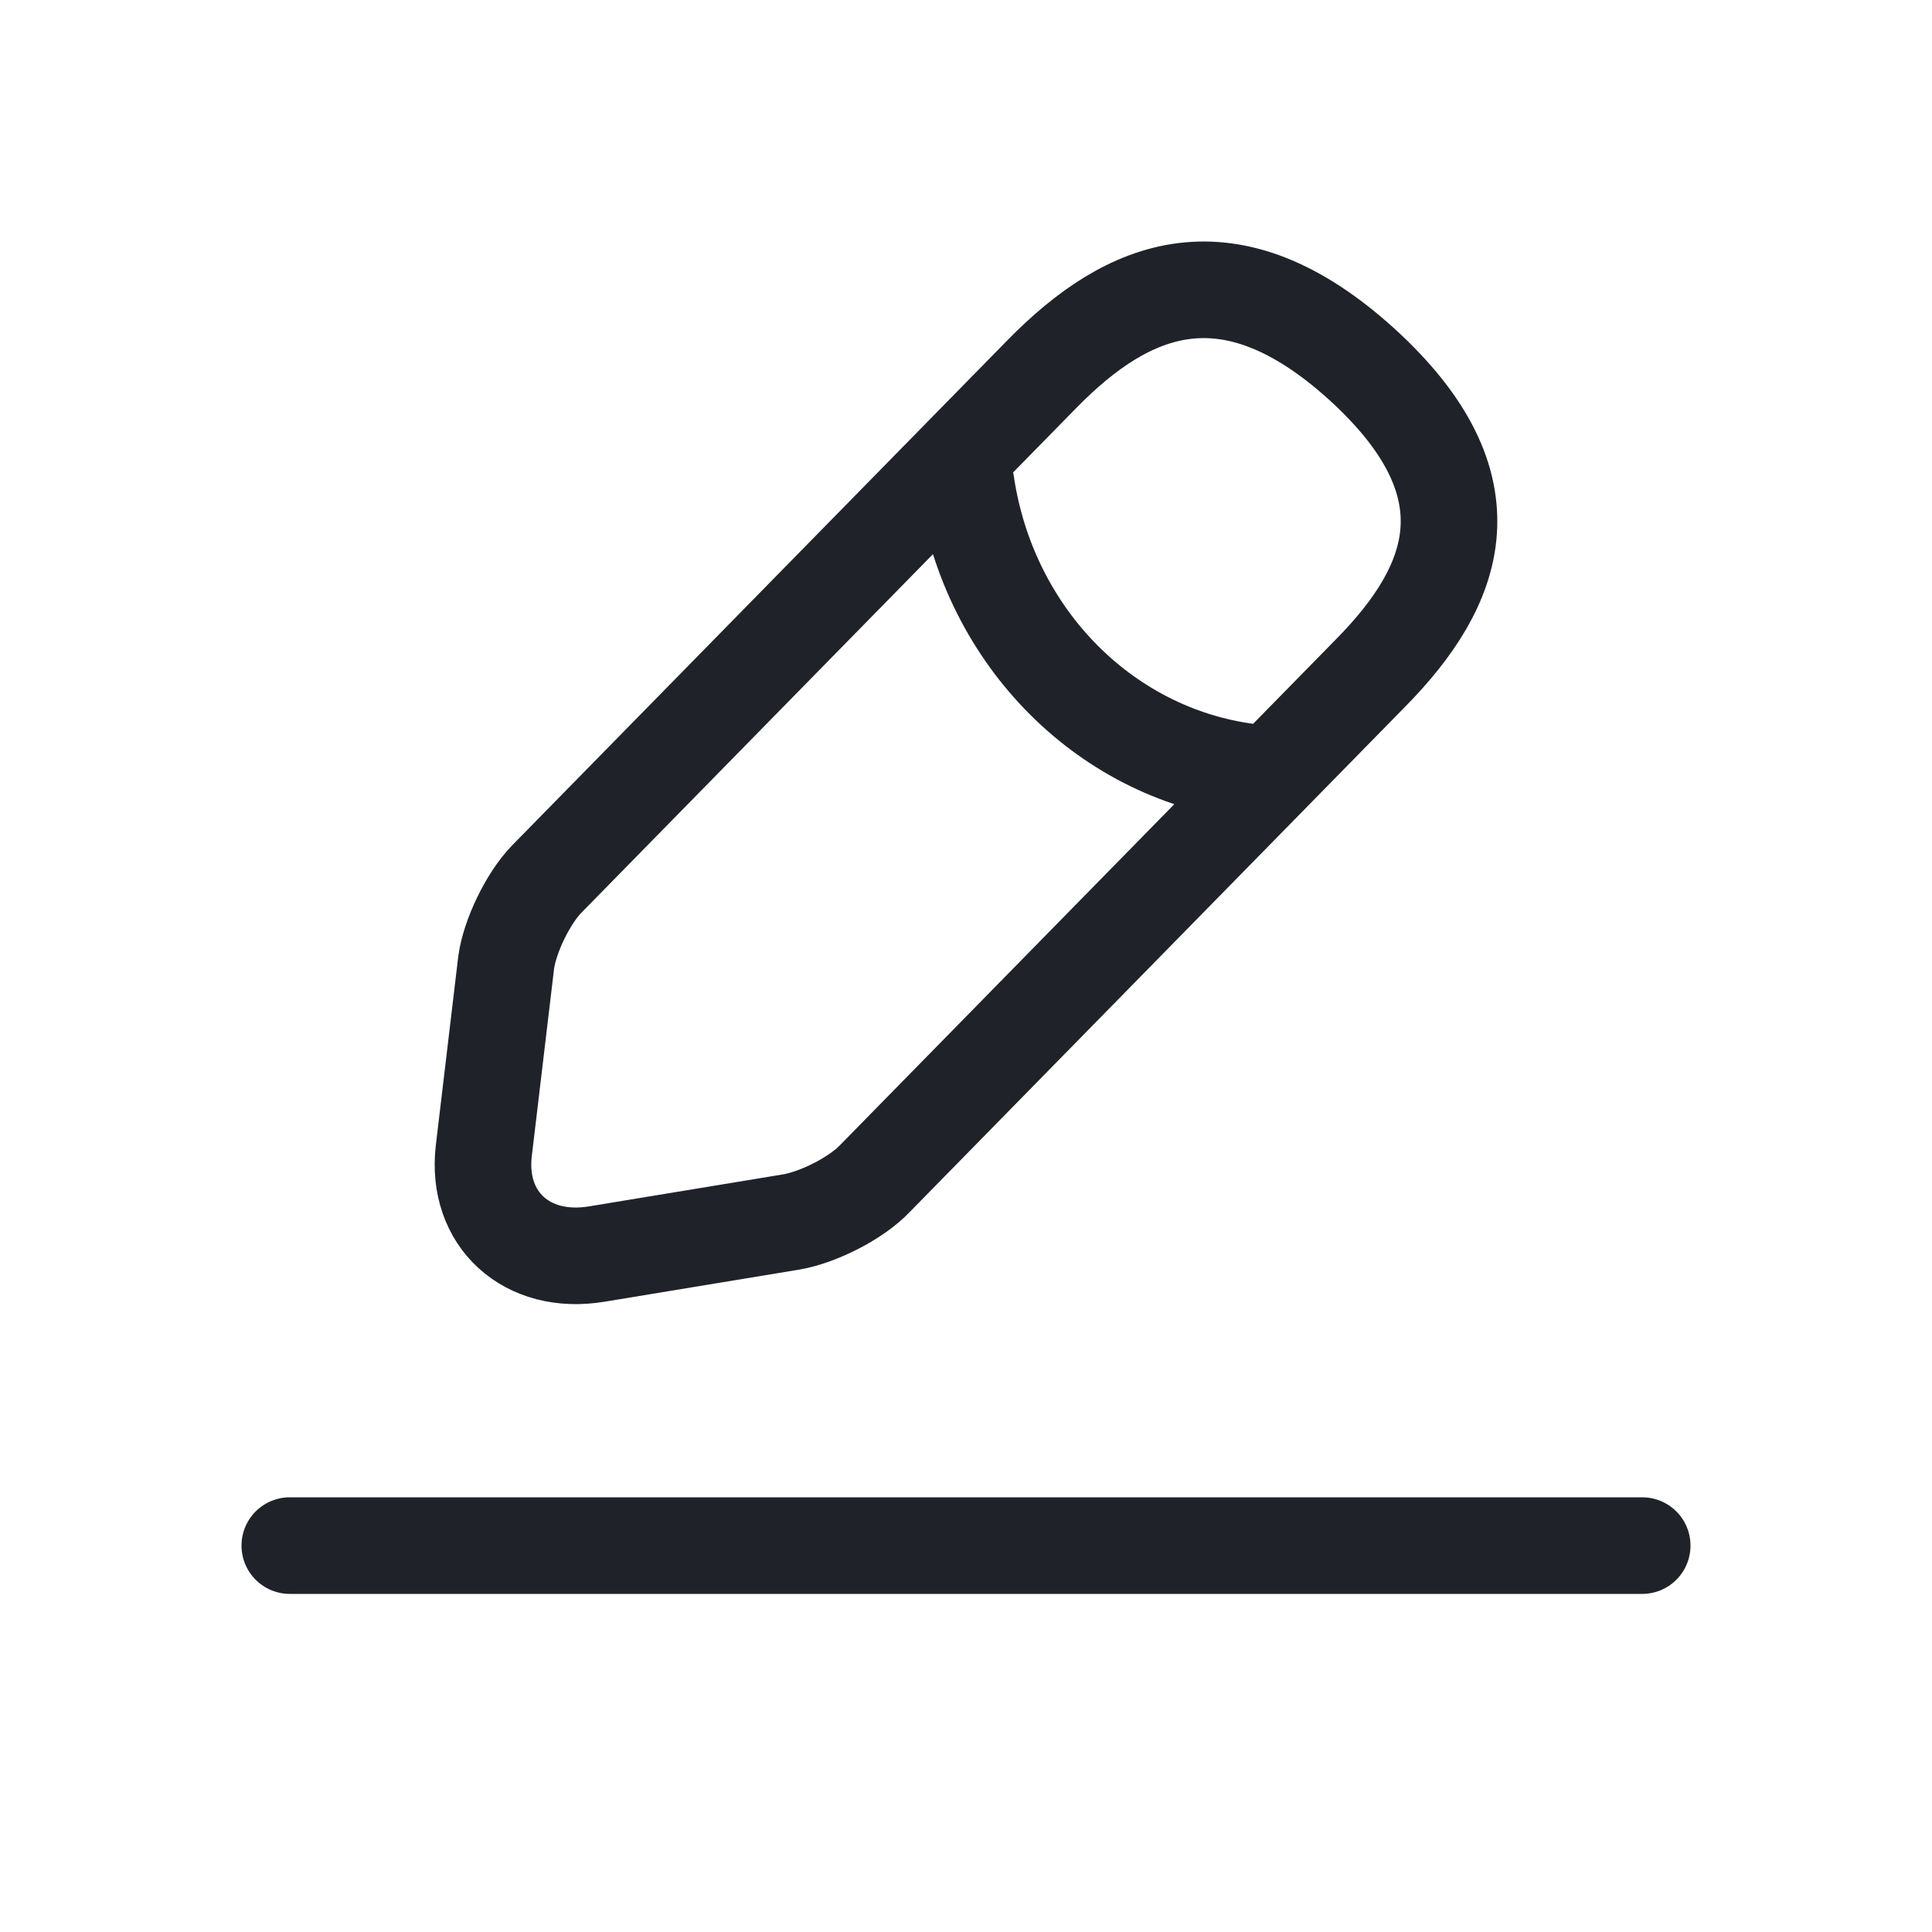
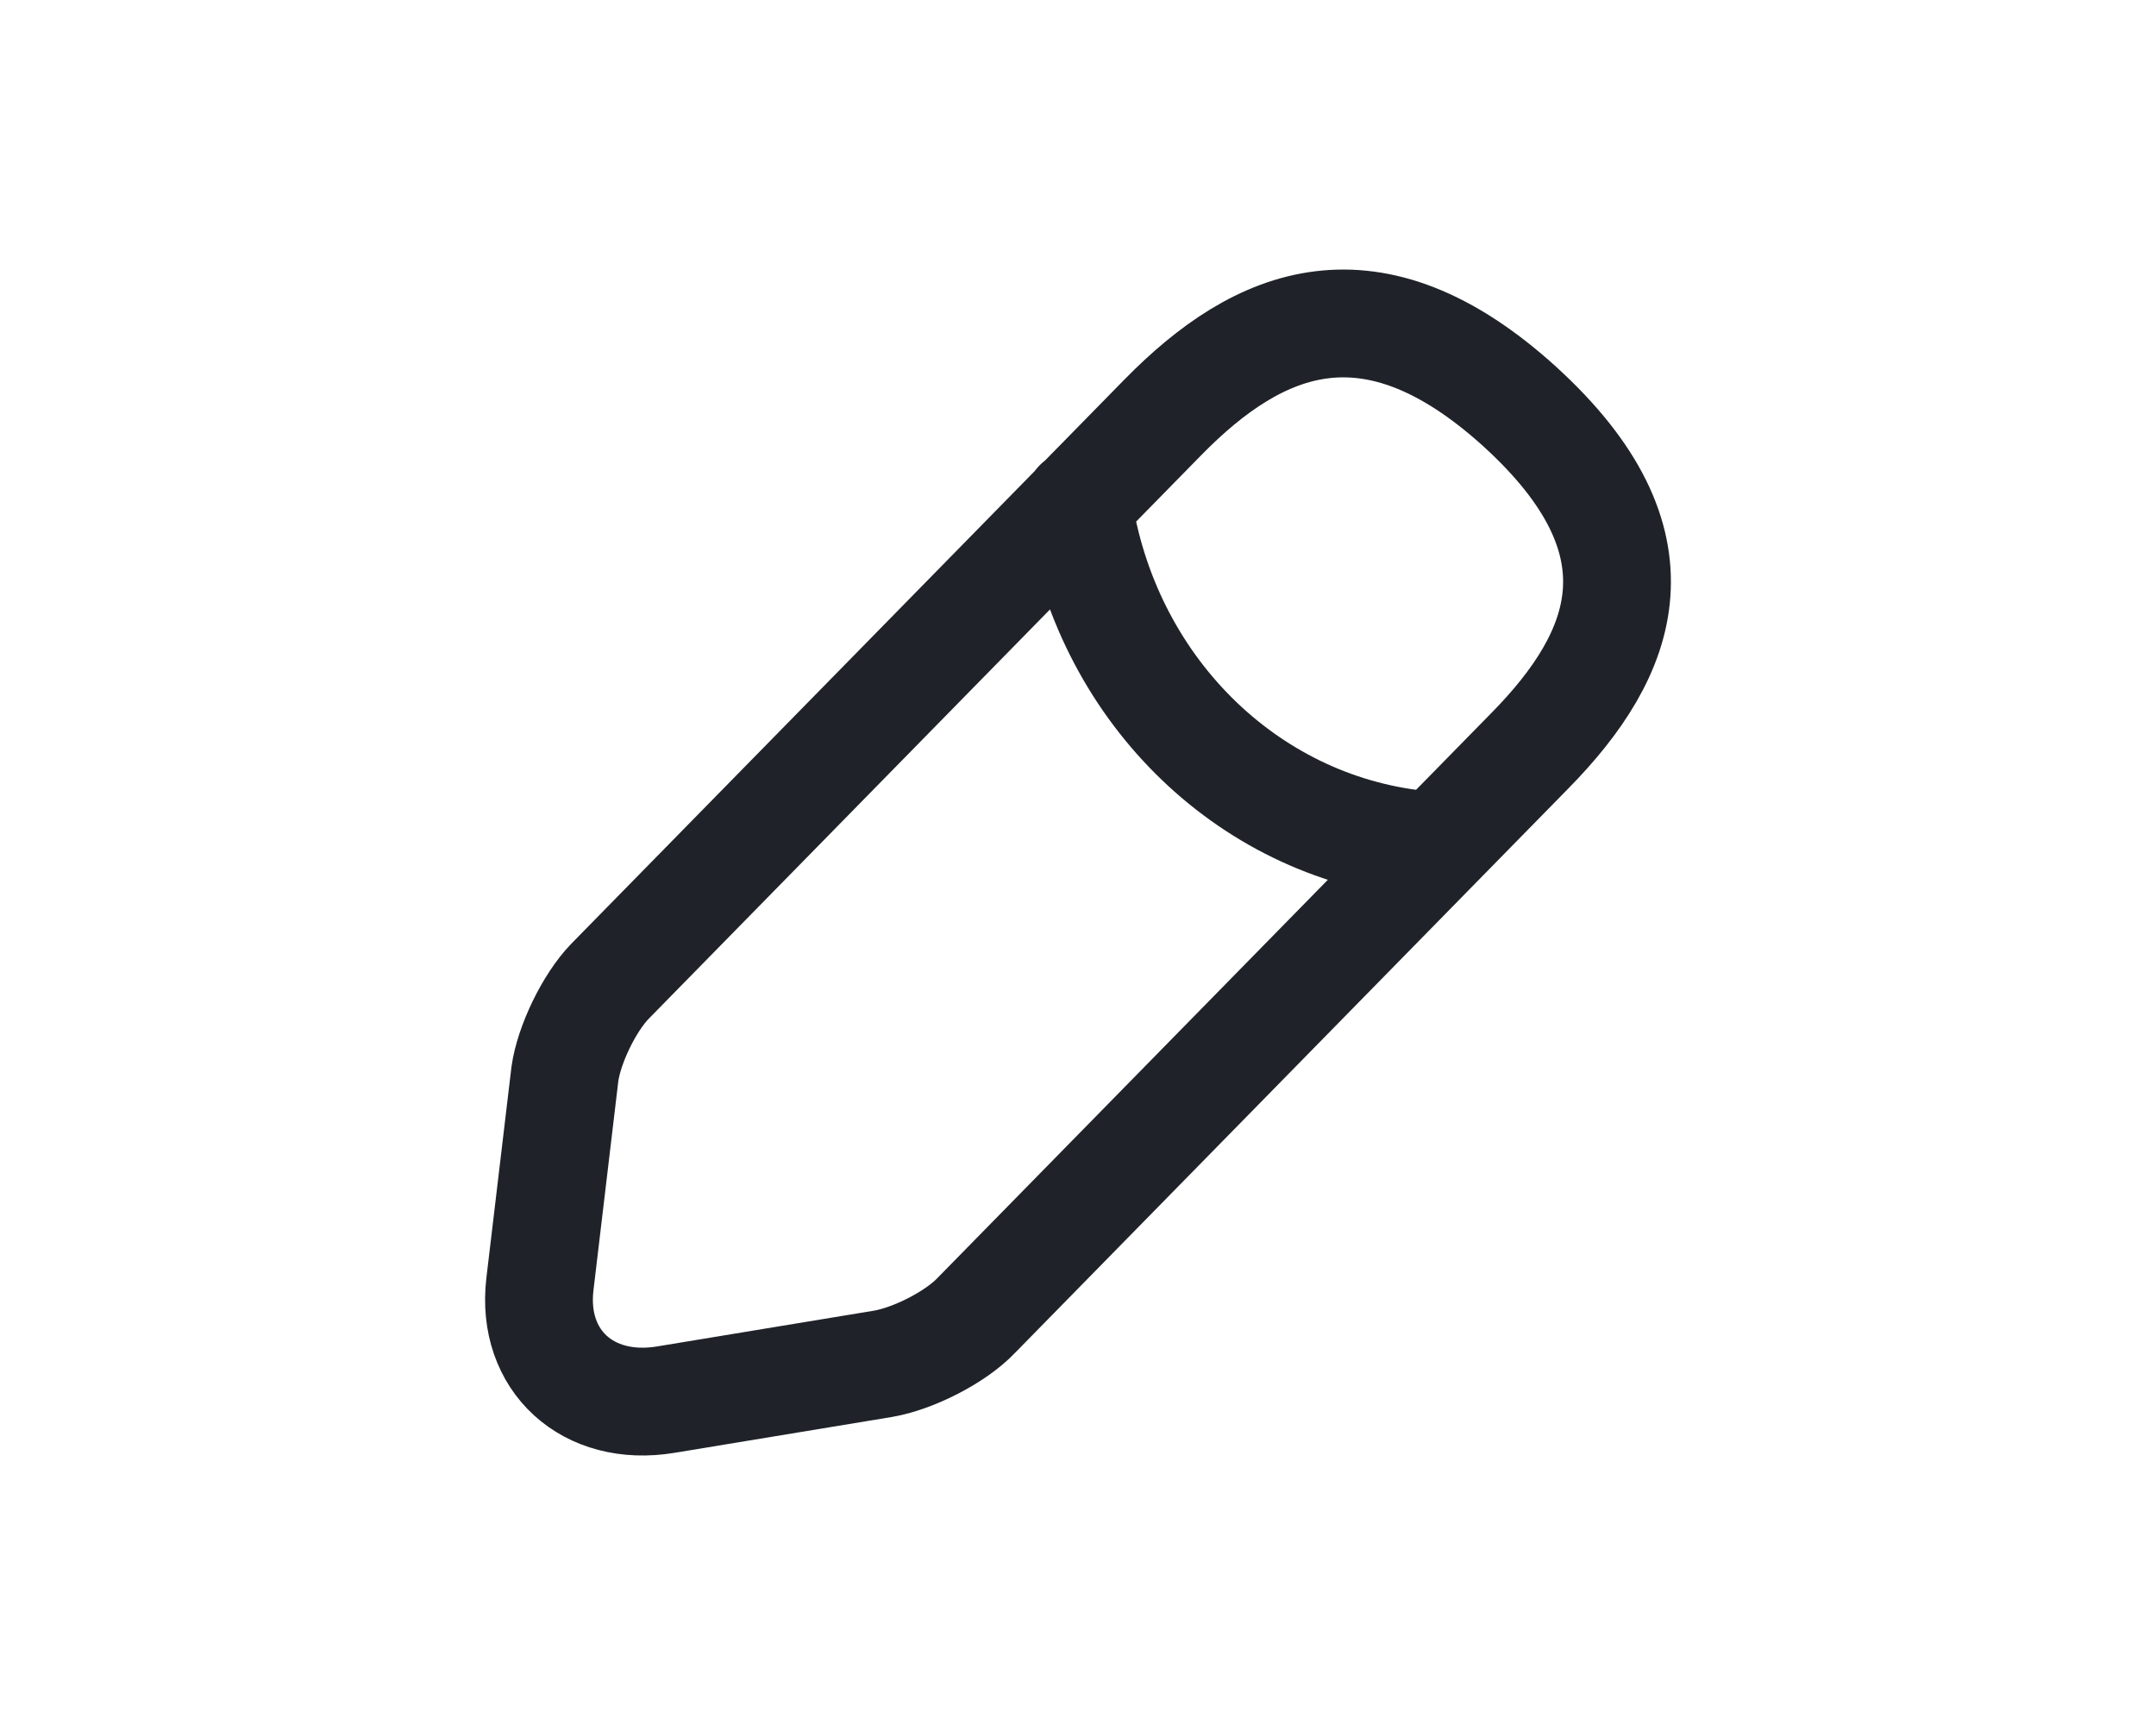
- <svg xmlns="http://www.w3.org/2000/svg" width="20" height="20" viewBox="0 0 20 20" fill="none">
-   <path d="M10 5C10.237 6.608 11.47 7.837 13 8M3 16H17M10.791 3.867L5.658 9.102C5.465 9.301 5.277 9.692 5.24 9.963L5.008 11.915C4.927 12.62 5.452 13.102 6.177 12.982L8.19 12.65C8.472 12.602 8.866 12.403 9.059 12.198L14.192 6.963C15.08 6.06 15.48 5.03 14.098 3.771C12.723 2.524 11.679 2.963 10.791 3.867Z" stroke="#1F2329" stroke-miterlimit="10" stroke-linecap="round" stroke-linejoin="round" />
+ <svg xmlns="http://www.w3.org/2000/svg" width="20" height="16" viewBox="0 0 20 16" fill="none">
+   <path d="M10 4.667C10.25 6.364 11.551 7.661 13.167 7.833M10.791 3.867L5.658 9.102C5.465 9.301 5.277 9.692 5.24 9.963L5.008 11.915C4.927 12.62 5.452 13.102 6.177 12.982L8.19 12.65C8.472 12.602 8.866 12.403 9.059 12.198L14.192 6.963C15.08 6.06 15.48 5.03 14.098 3.771C12.723 2.524 11.679 2.963 10.791 3.867Z" stroke="#1F2329" stroke-miterlimit="10" stroke-linecap="round" stroke-linejoin="round" />
</svg>
